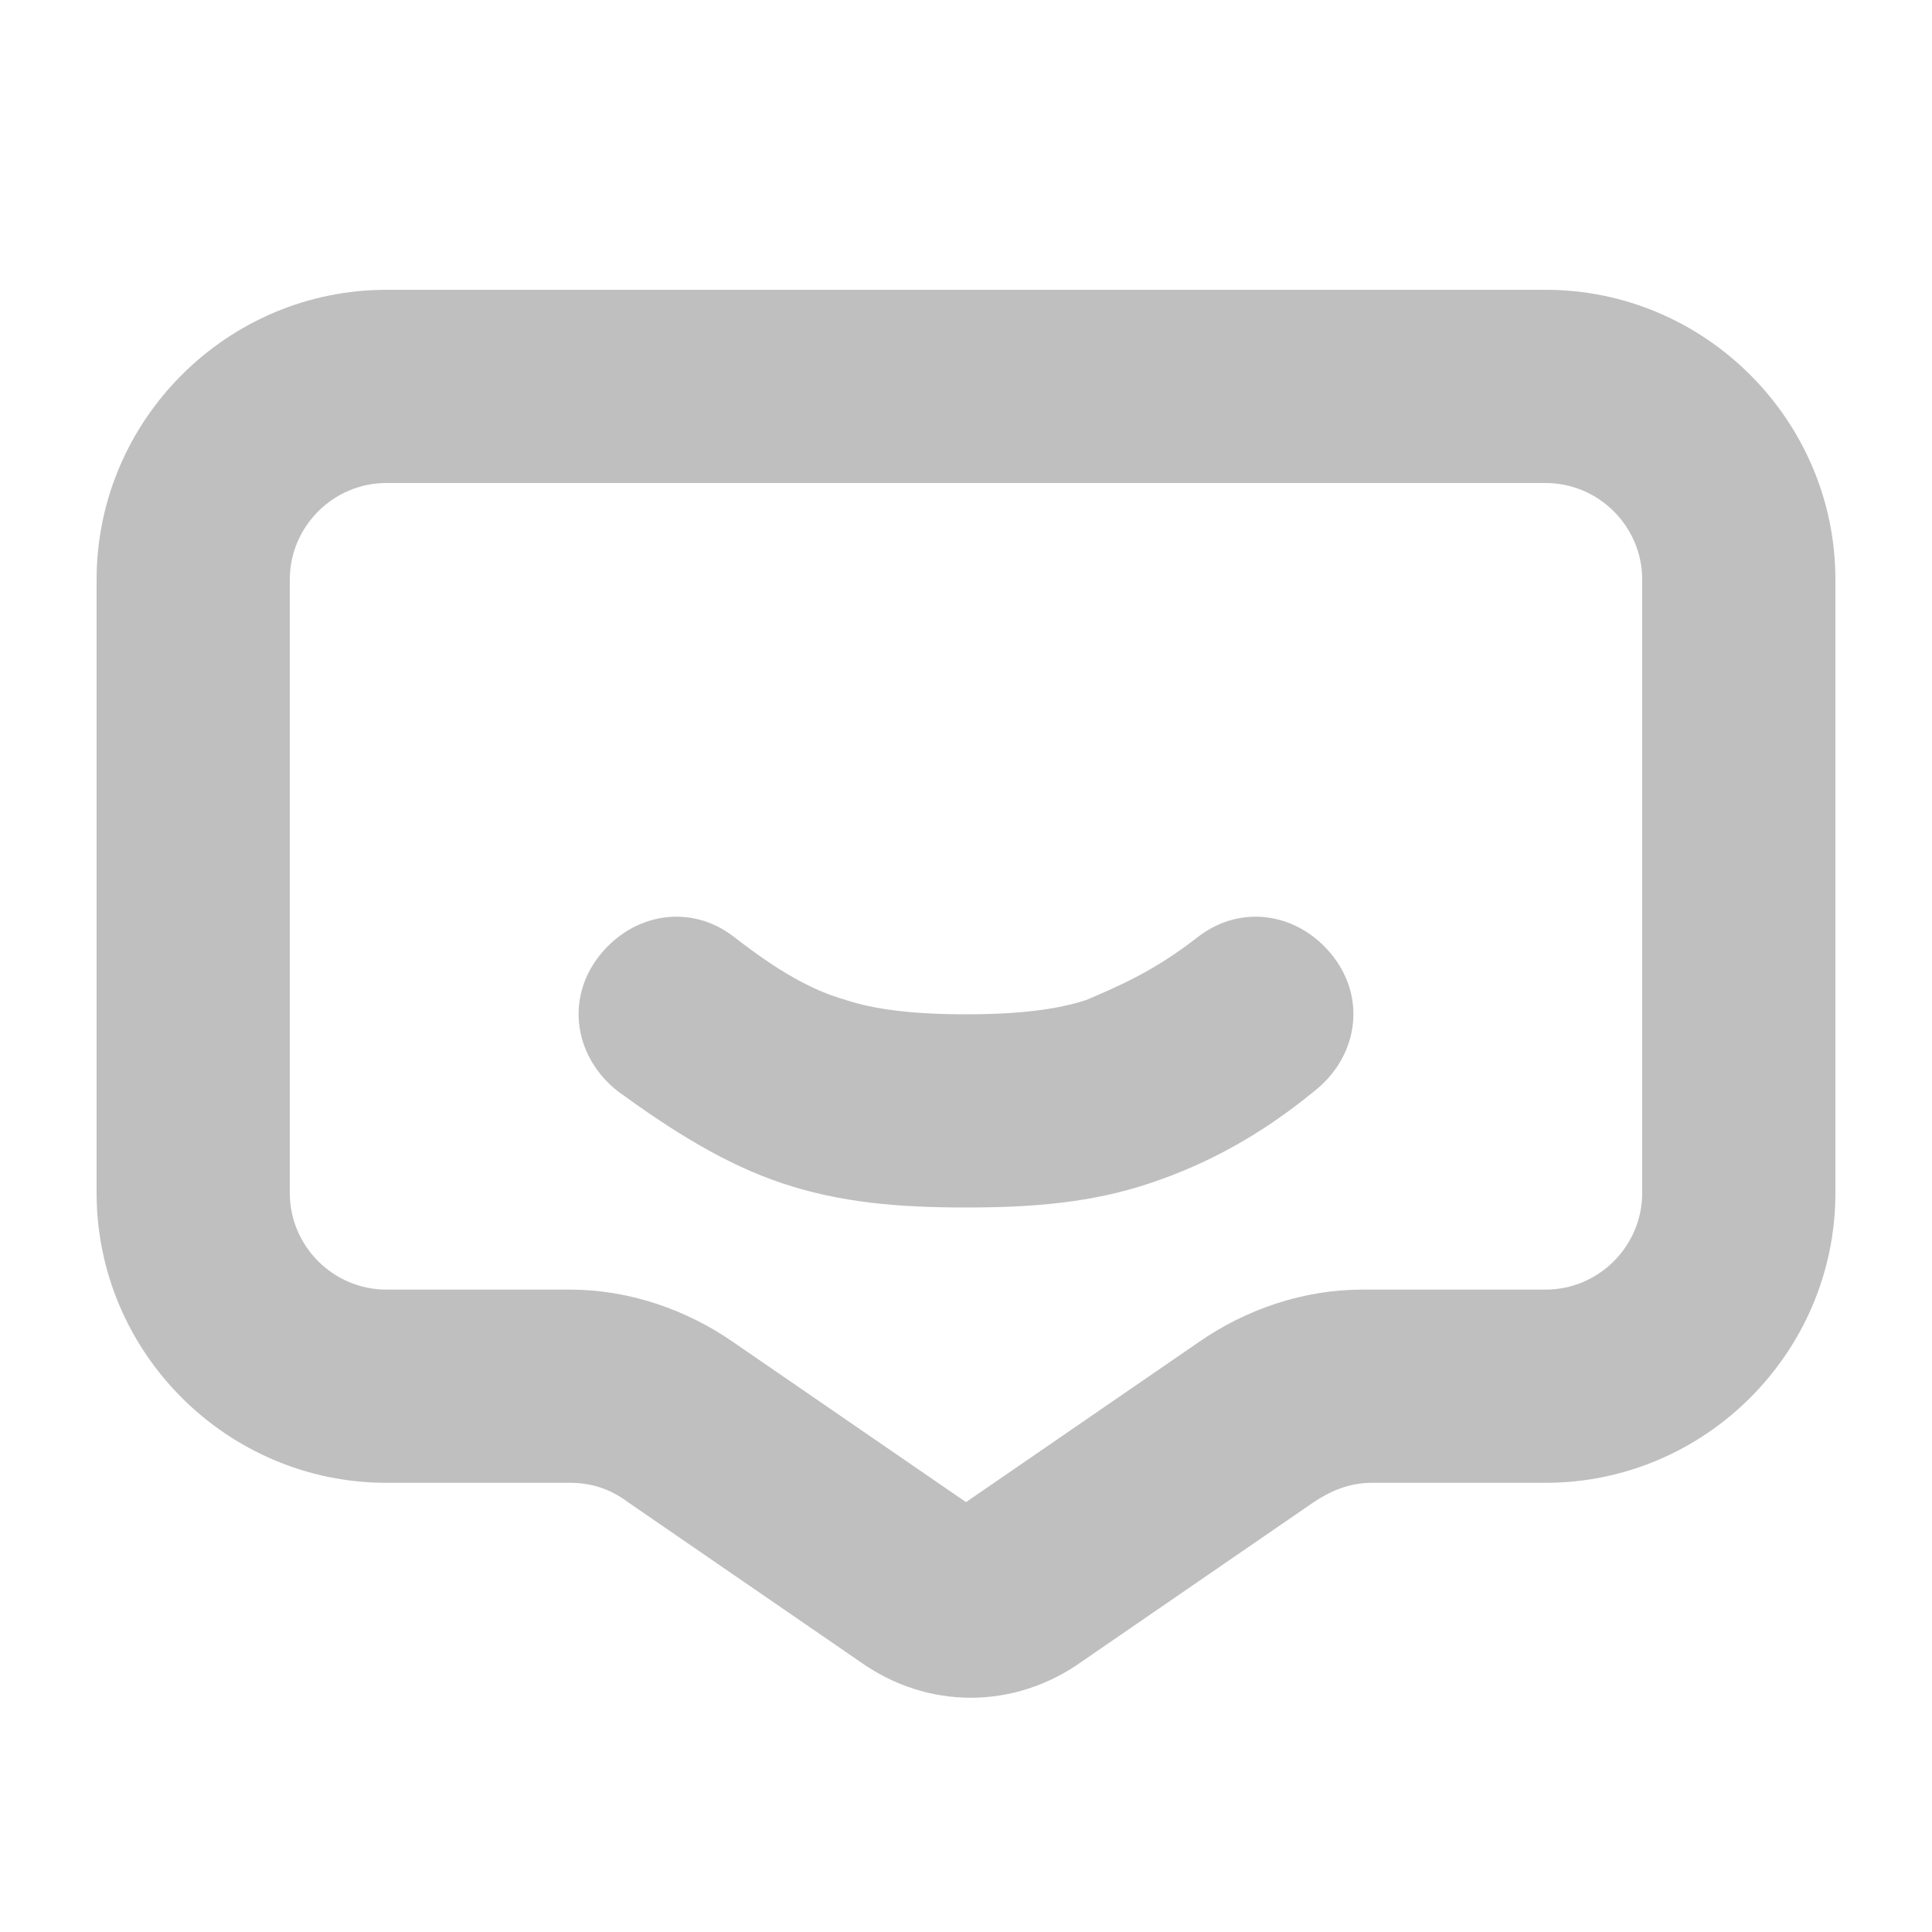
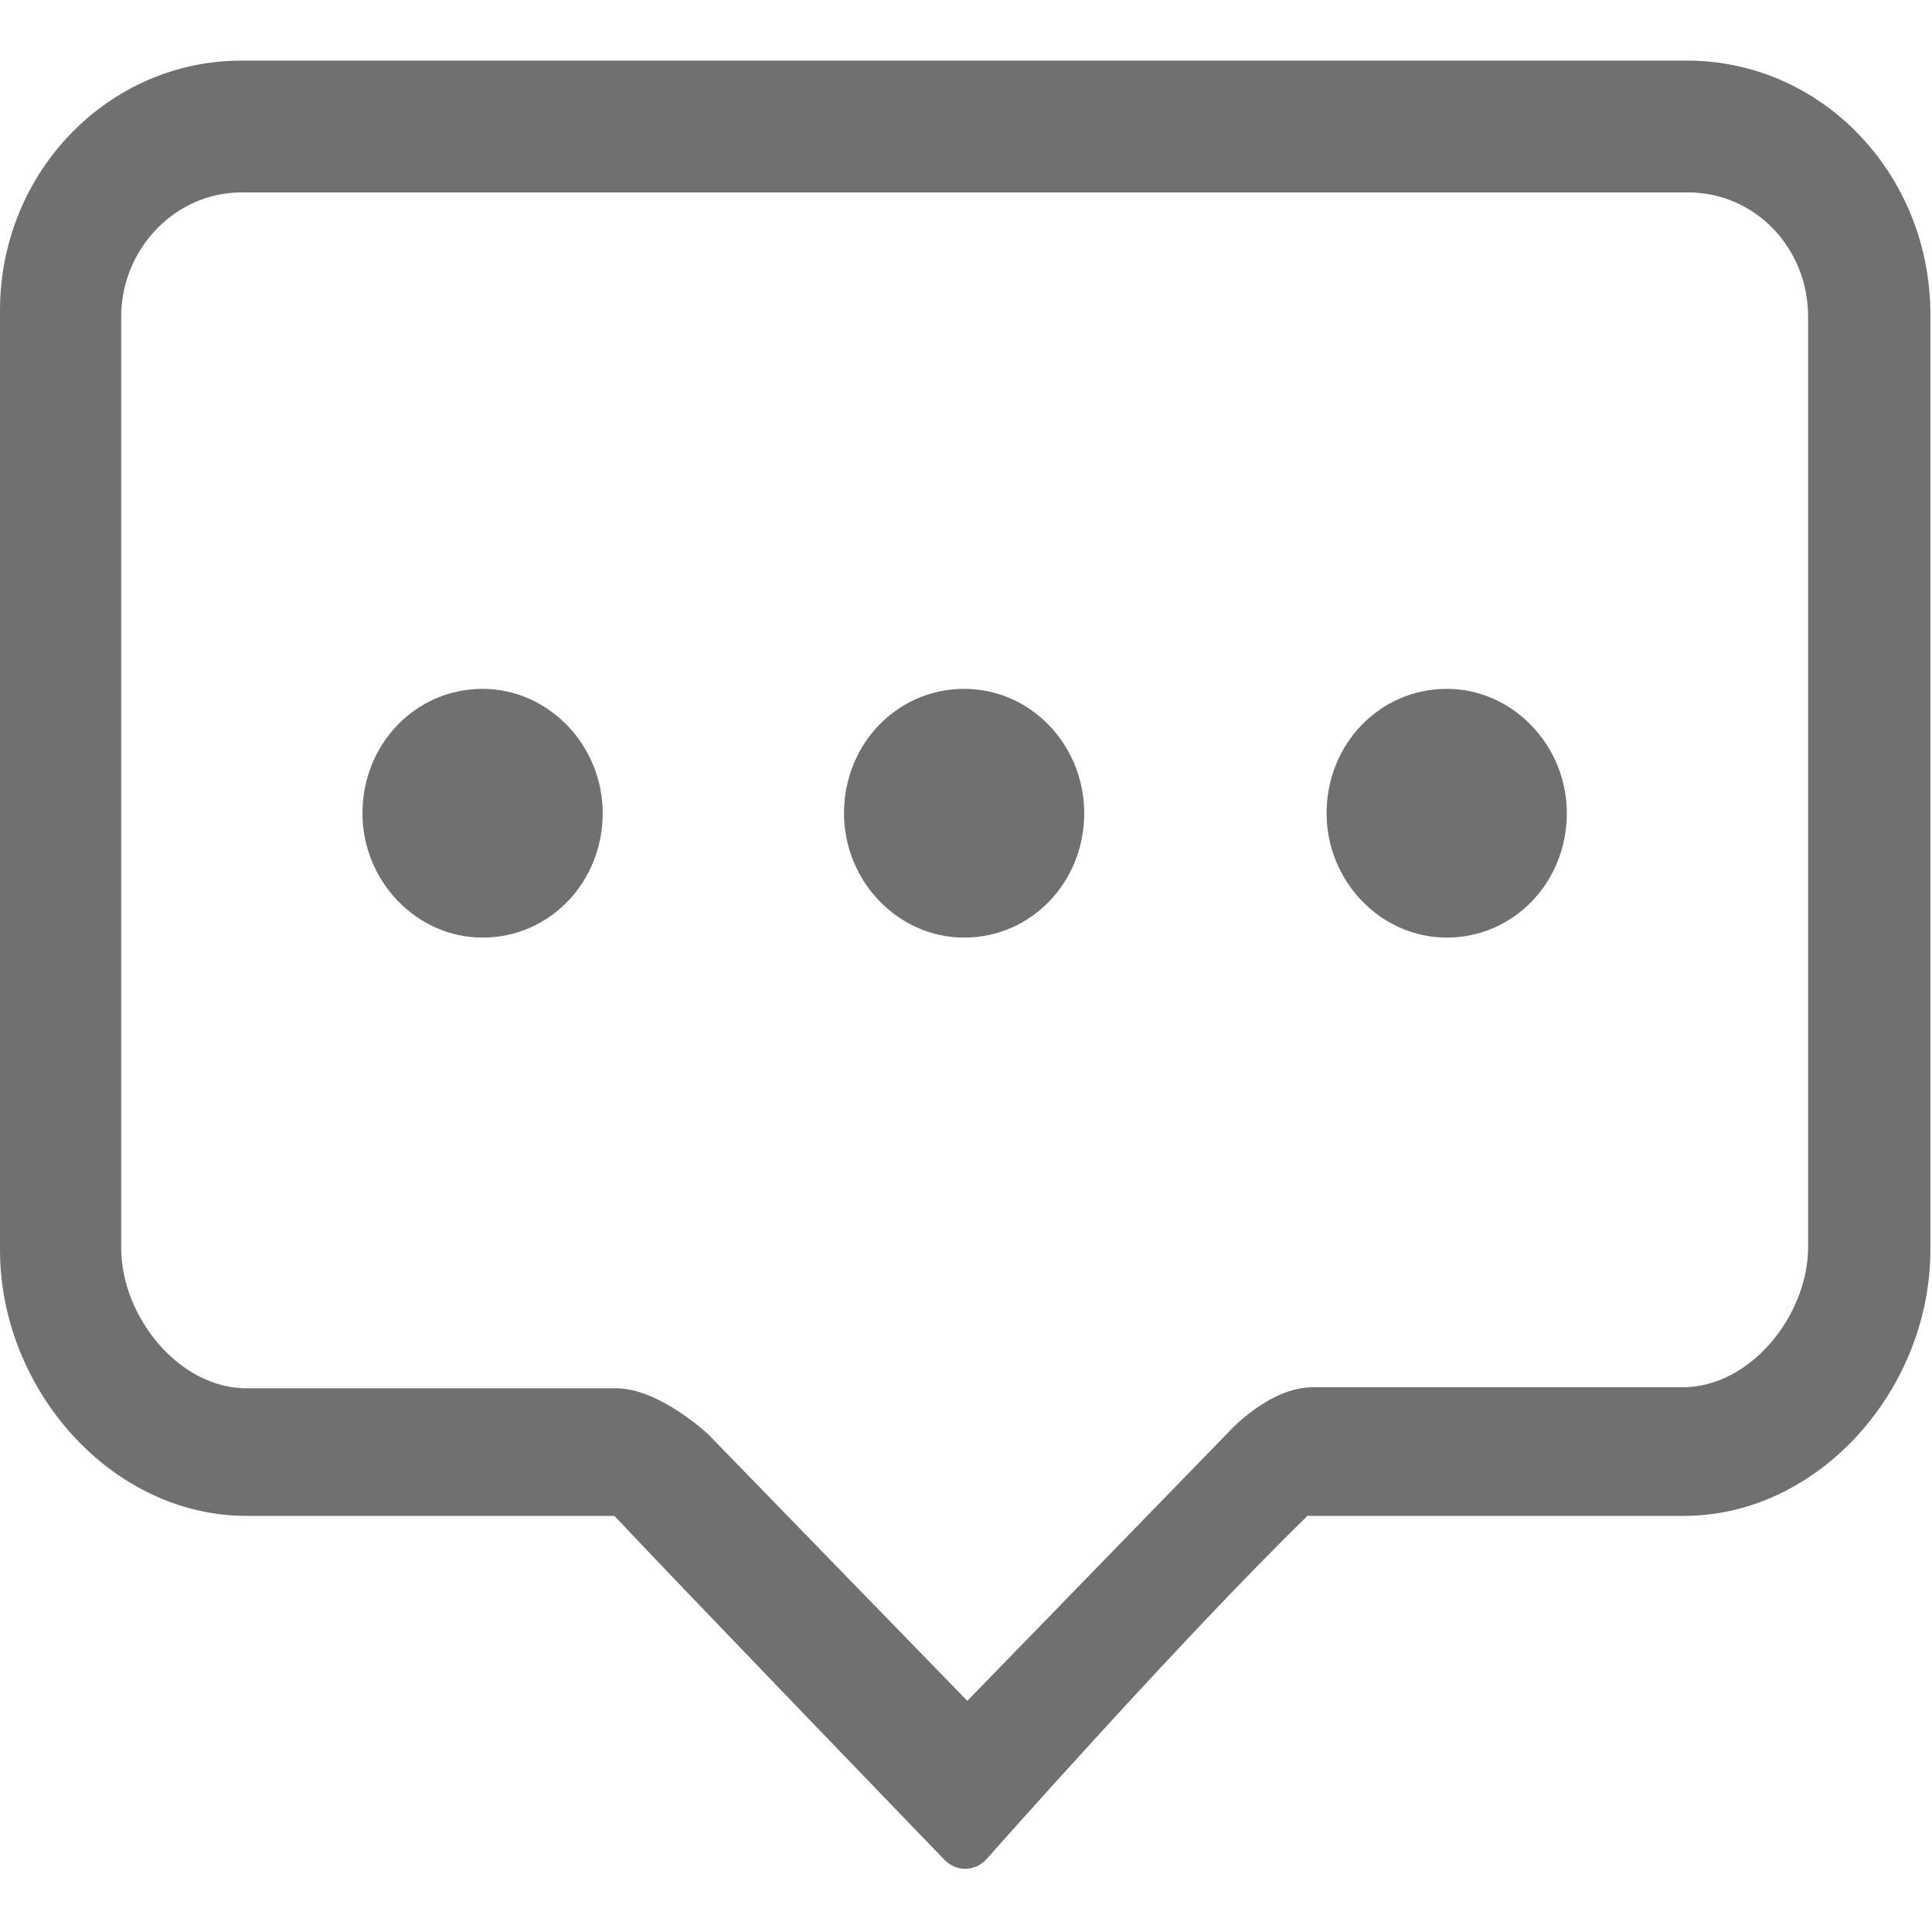
- <svg xmlns="http://www.w3.org/2000/svg" t="1762753422819" class="icon" viewBox="0 0 1024 1024" version="1.1" p-id="20432" width="48" height="48">
-   <path d="M819.2 153.6H204.8c-84.48 0-153.6 69.12-153.6 153.6v325.12c0 84.48 69.12 153.6 153.6 153.6h97.28c10.24 0 20.48 2.56 30.72 10.24l122.88 84.48c35.84 25.6 81.92 25.6 117.76 0l122.88-84.48c7.68-5.12 17.92-10.24 30.72-10.24H819.2c84.48 0 153.6-69.12 153.6-153.6V307.2c0-84.48-69.12-153.6-153.6-153.6z m51.2 478.72c0 28.16-23.04 51.2-51.2 51.2h-97.28c-30.72 0-61.44 10.24-87.04 28.16L512 796.16l-122.88-84.48c-25.6-17.92-56.32-28.16-87.04-28.16H204.8c-28.16 0-51.2-23.04-51.2-51.2V307.2c0-28.16 23.04-51.2 51.2-51.2h614.4c28.16 0 51.2 23.04 51.2 51.2v325.12z" p-id="20433" fill="#bfbfbf" />
-   <path d="M634.88 496.64c-23.04 17.92-40.96 25.6-58.88 33.28-15.36 5.12-35.84 7.68-64 7.68s-48.64-2.56-64-7.68c-17.92-5.12-35.84-15.36-58.88-33.28-23.04-17.92-53.76-12.8-71.68 10.24-17.92 23.04-12.8 53.76 10.24 71.68 28.16 20.48 56.32 38.4 87.04 48.64 30.72 10.24 61.44 12.8 97.28 12.8s66.56-2.56 97.28-12.8c30.72-10.24 58.88-25.6 87.04-48.64 23.04-17.92 28.16-48.64 10.24-71.68-17.92-23.04-48.64-28.16-71.68-10.24z" p-id="20434" fill="#bfbfbf" />
+ <svg xmlns="http://www.w3.org/2000/svg" t="1762754306511" class="icon" viewBox="0 0 1026 1024" version="1.1" p-id="34432" width="32.062" height="32">
+   <path d="M256.282 365.795c-35.563 0-63.788 29.354-63.788 66.046 0 36.128 28.789 66.046 63.788 66.046 35.563 0 63.788-29.354 63.788-66.046C320.071 395.713 291.281 365.795 256.282 365.795L256.282 365.795 256.282 365.795 256.282 365.795zM512 365.795c-35.563 0-63.788 29.354-63.788 66.046 0 36.128 28.789 66.046 63.788 66.046 35.563 0 63.788-29.354 63.788-66.046C575.788 395.713 547.563 365.795 512 365.795L512 365.795 512 365.795 512 365.795zM768.282 365.795c-35.563 0-63.788 29.354-63.788 66.046 0 36.128 28.789 66.046 63.788 66.046 35.563 0 63.788-29.354 63.788-66.046C832.071 395.713 803.281 365.795 768.282 365.795L768.282 365.795 768.282 365.795 768.282 365.795zM895.859 32.176 128.141 32.176C57.579 32.176 0 91.449 0 164.834l0 499.017c0 73.385 58.708 141.125 130.964 141.125l195.316 0c33.87 36.128 174.994 182.333 174.994 182.333 6.209 6.774 16.37 6.774 22.58 0 0 0 103.303-116.851 170.479-182.333l199.832 0c72.256 0 130.964-67.74 130.964-141.125L1025.129 164.834C1024 91.449 966.986 32.176 895.859 32.176L895.859 32.176 895.859 32.176 895.859 32.176zM960.212 662.157c0 36.128-30.483 74.514-66.611 74.514l-196.445 0c-23.709 0-45.16 24.273-45.16 24.273L513.693 903.197l-137.738-141.689c0 0-25.967-24.273-48.547-24.273L130.964 737.235c-36.128 0-66.611-38.386-66.611-74.514L64.353 168.221c0-36.128 28.789-66.046 63.788-66.046l768.282 0c35.563 0 63.788 29.354 63.788 66.046L960.212 662.157 960.212 662.157 960.212 662.157 960.212 662.157zM960.212 662.157" p-id="34433" fill="#707070" />
</svg>
